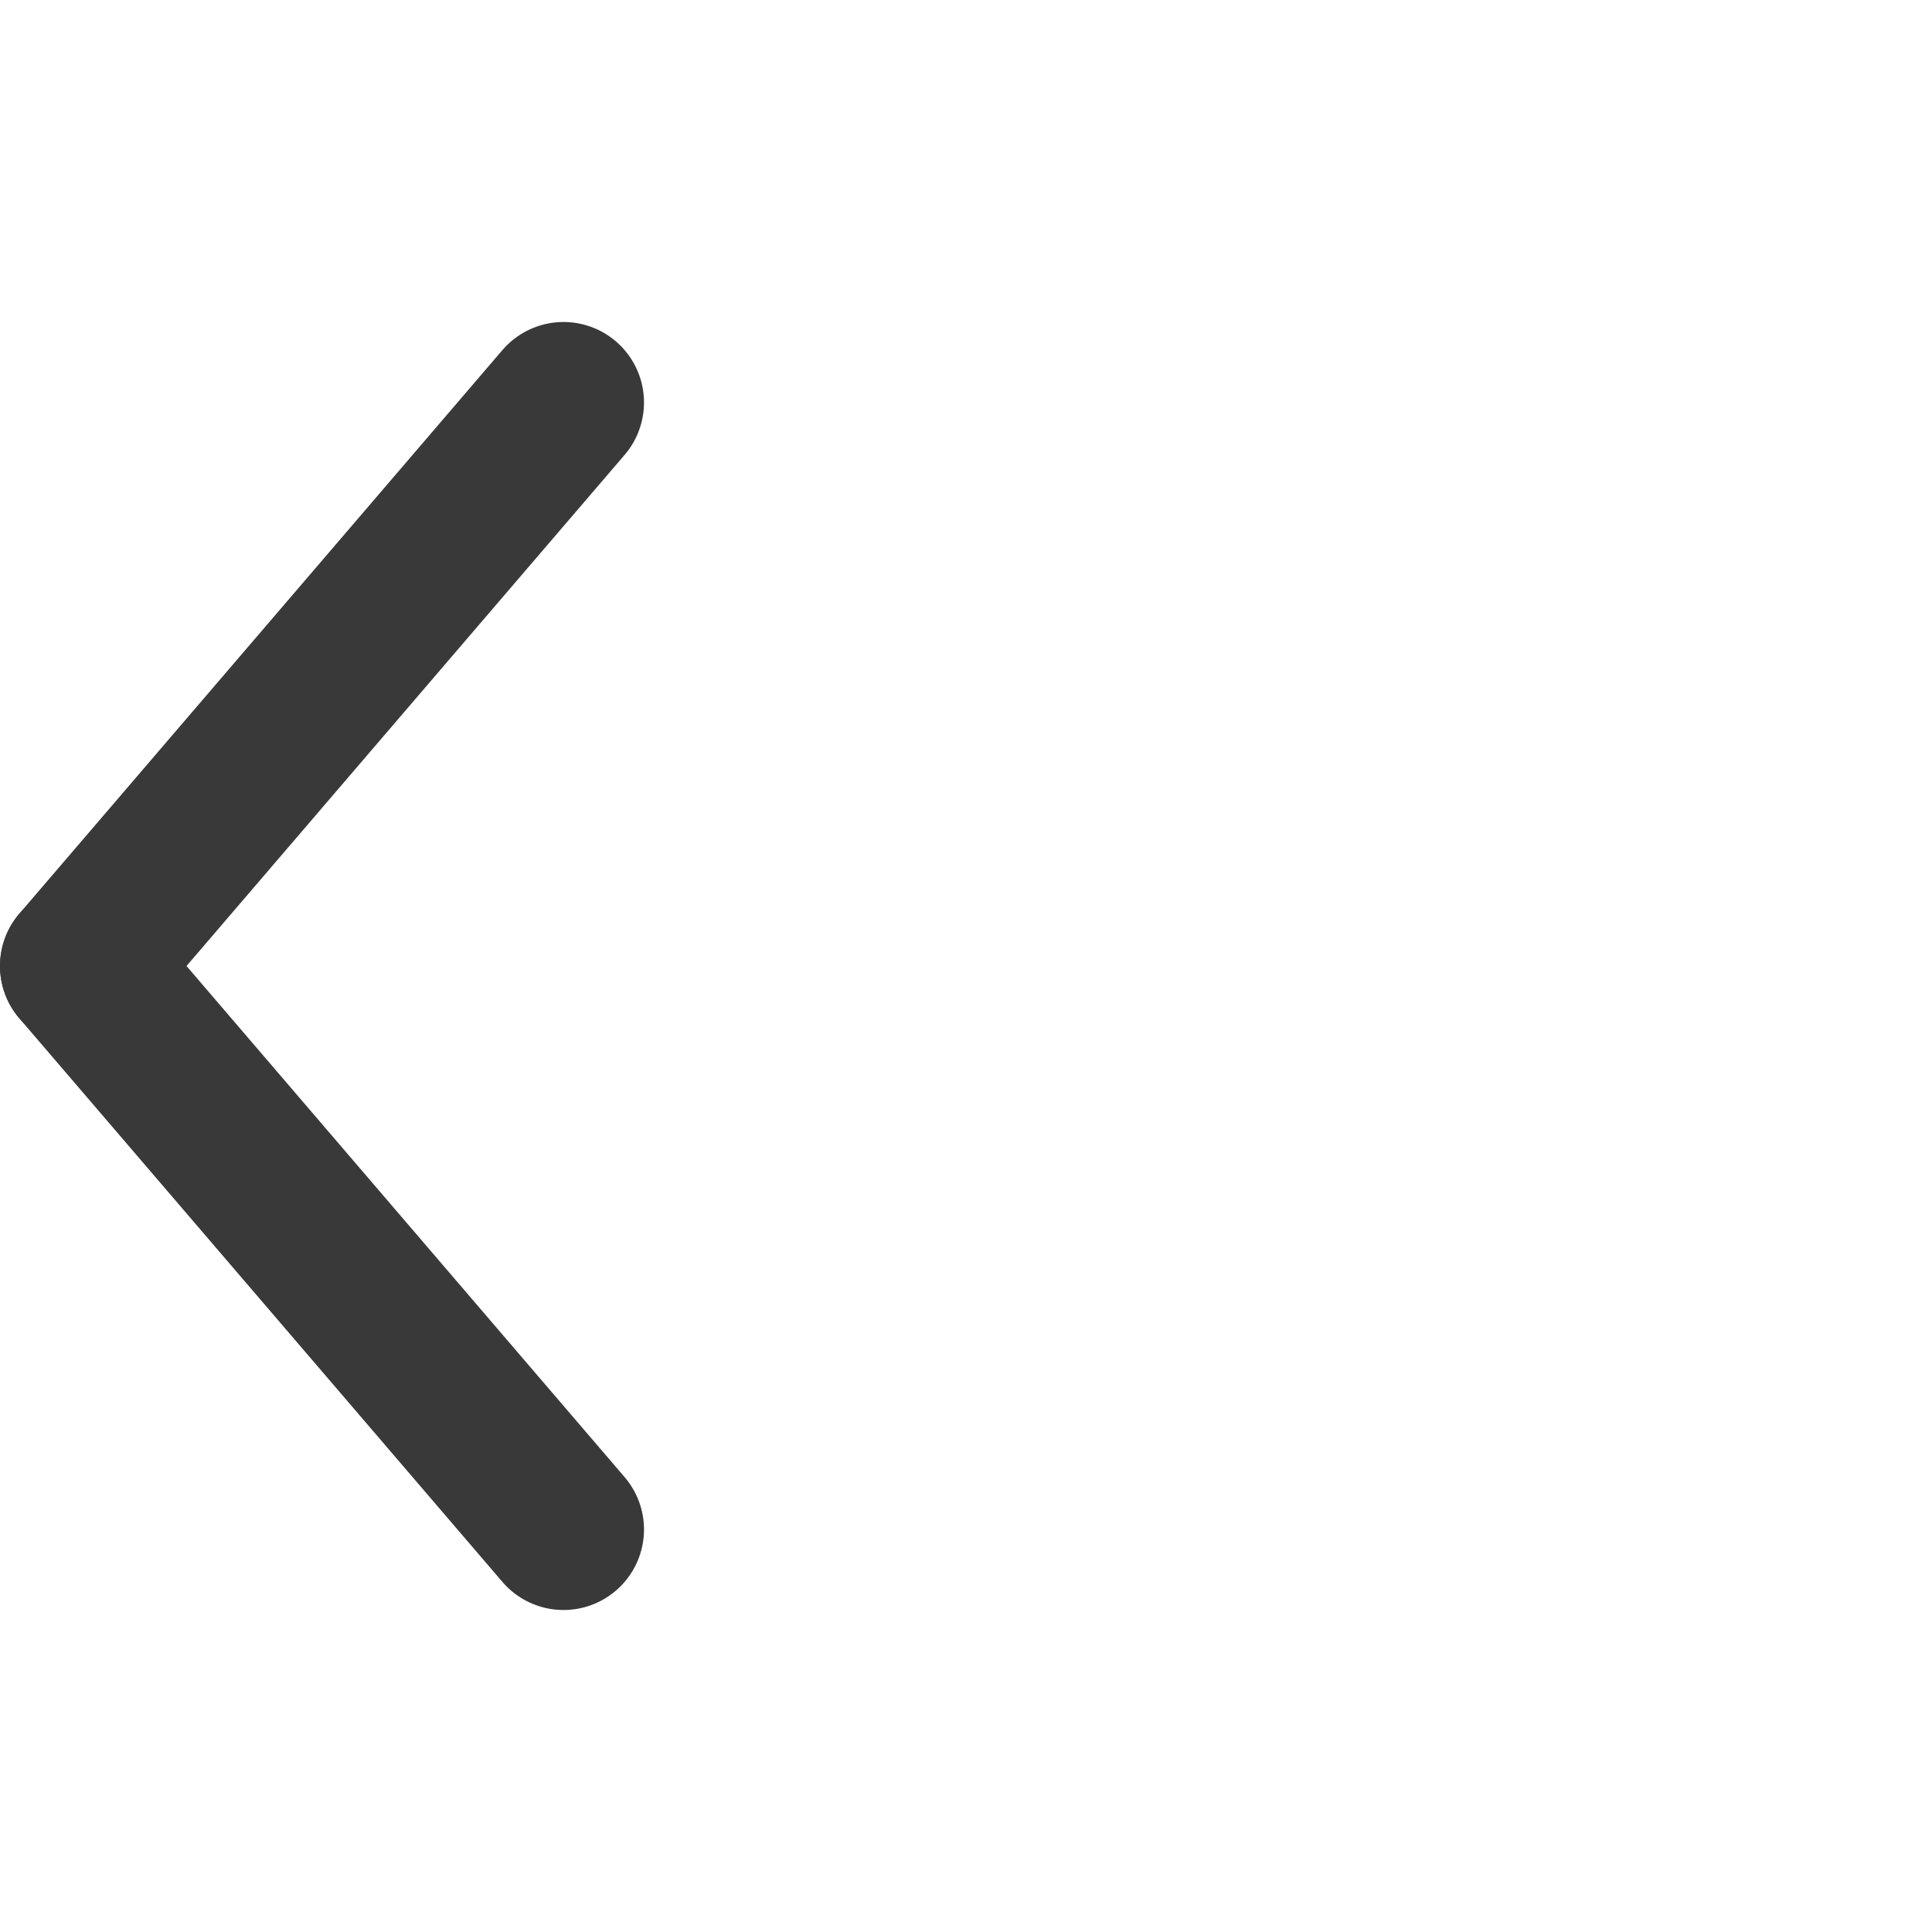
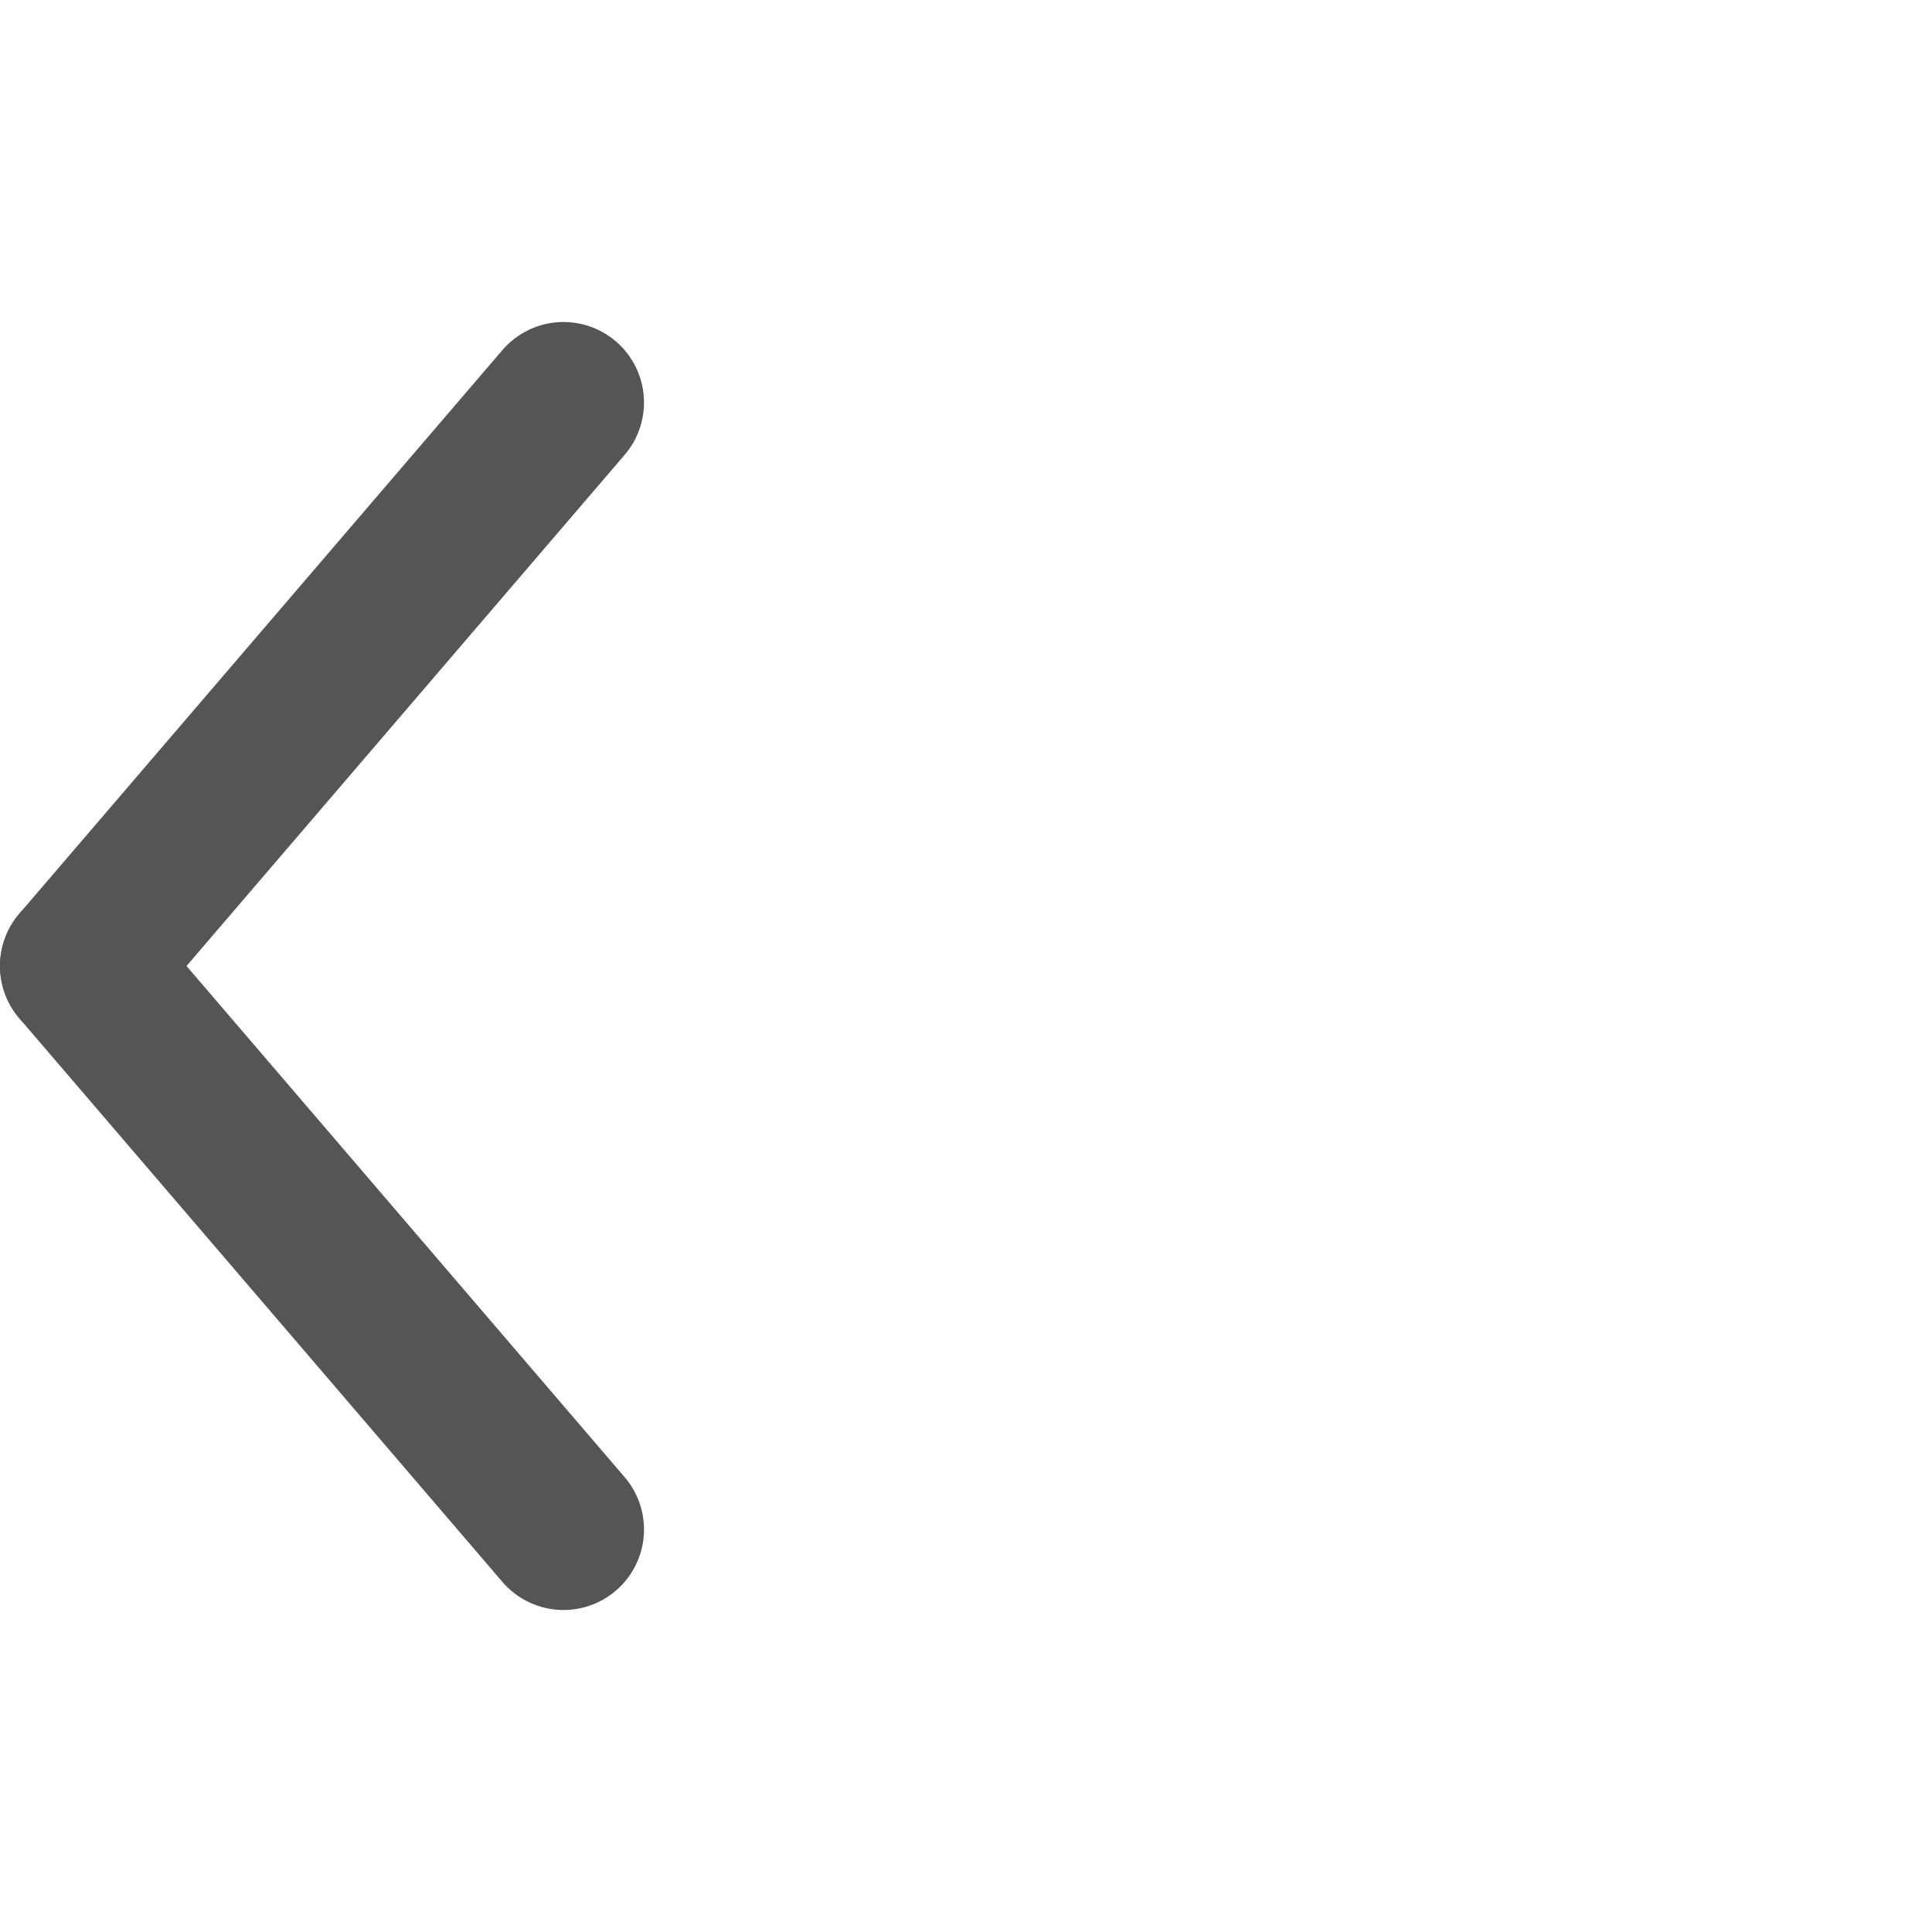
<svg xmlns="http://www.w3.org/2000/svg" width="24" height="24" viewBox="0 0 24 24" fill="none">
-   <path d="M7 5L1 12" stroke="#393939" stroke-width="2" stroke-linecap="round" stroke-linejoin="round" />
-   <path d="M1 12L7 19" stroke="#393939" stroke-width="2" stroke-linecap="round" stroke-linejoin="round" />
+   <path d="M7 5L1 12" stroke="#555555" stroke-width="2" stroke-linecap="round" stroke-linejoin="round" />
+   <path d="M1 12L7 19" stroke="#555555" stroke-width="2" stroke-linecap="round" stroke-linejoin="round" />
</svg>
